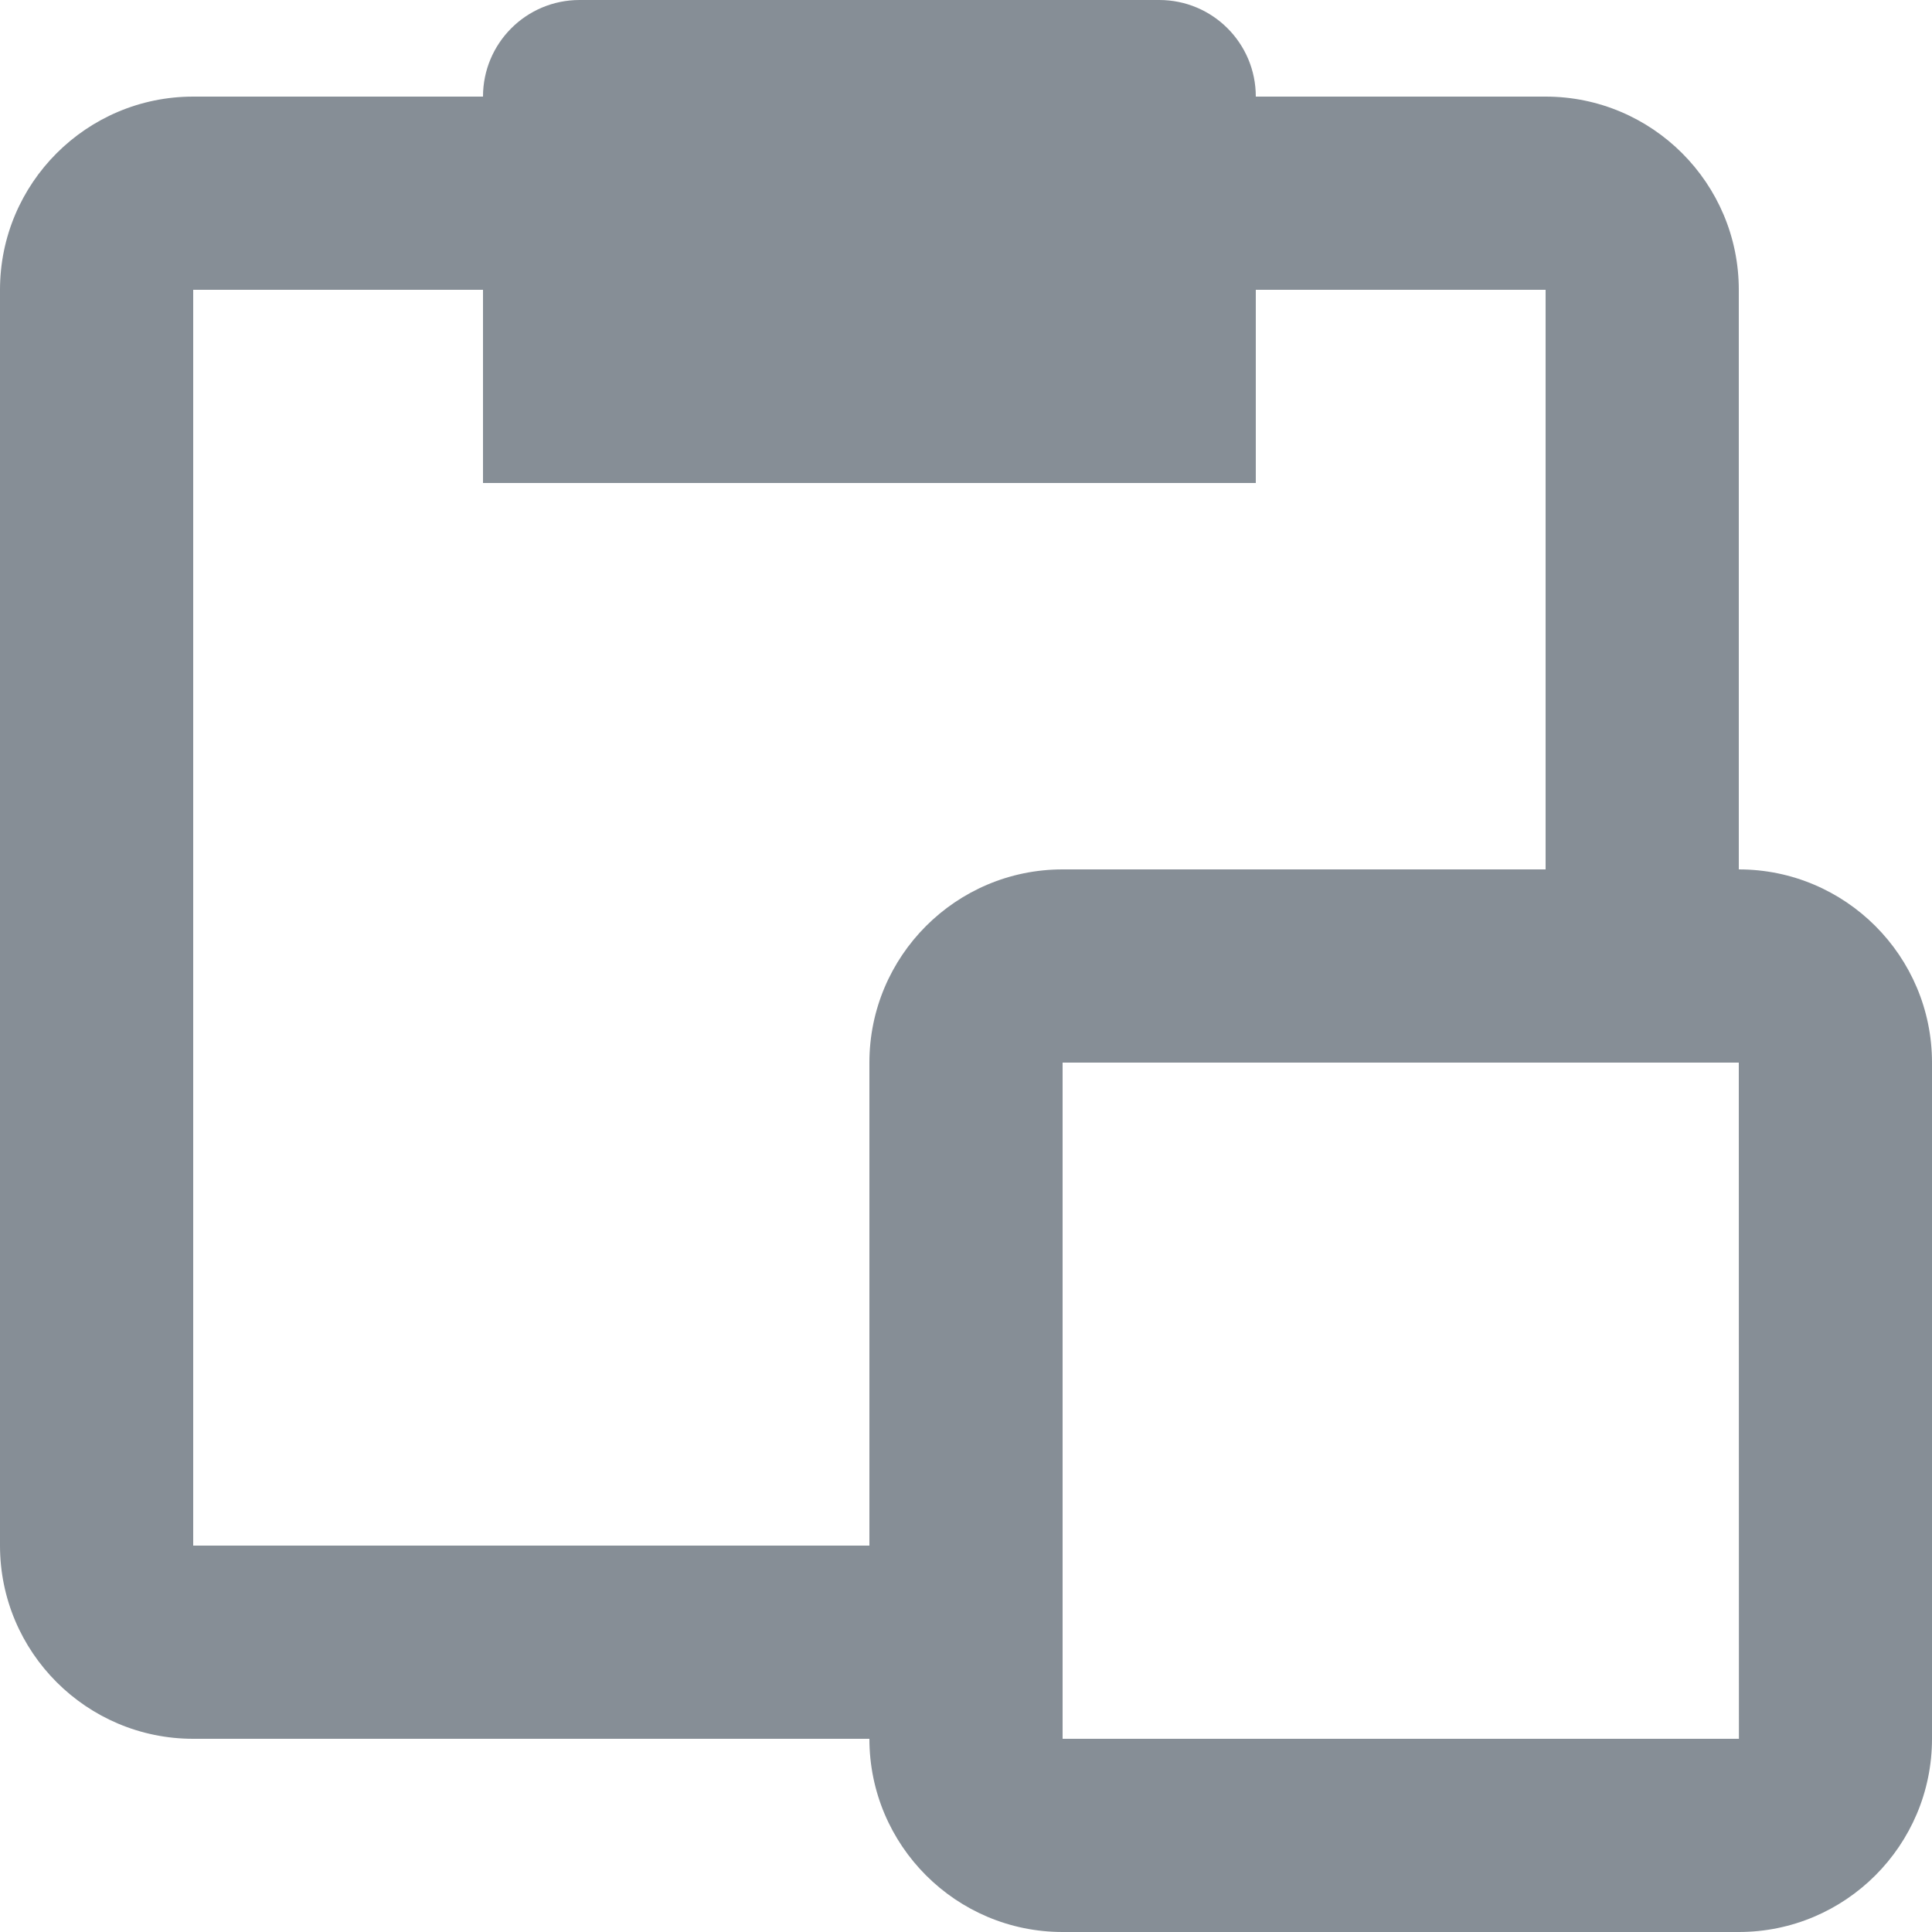
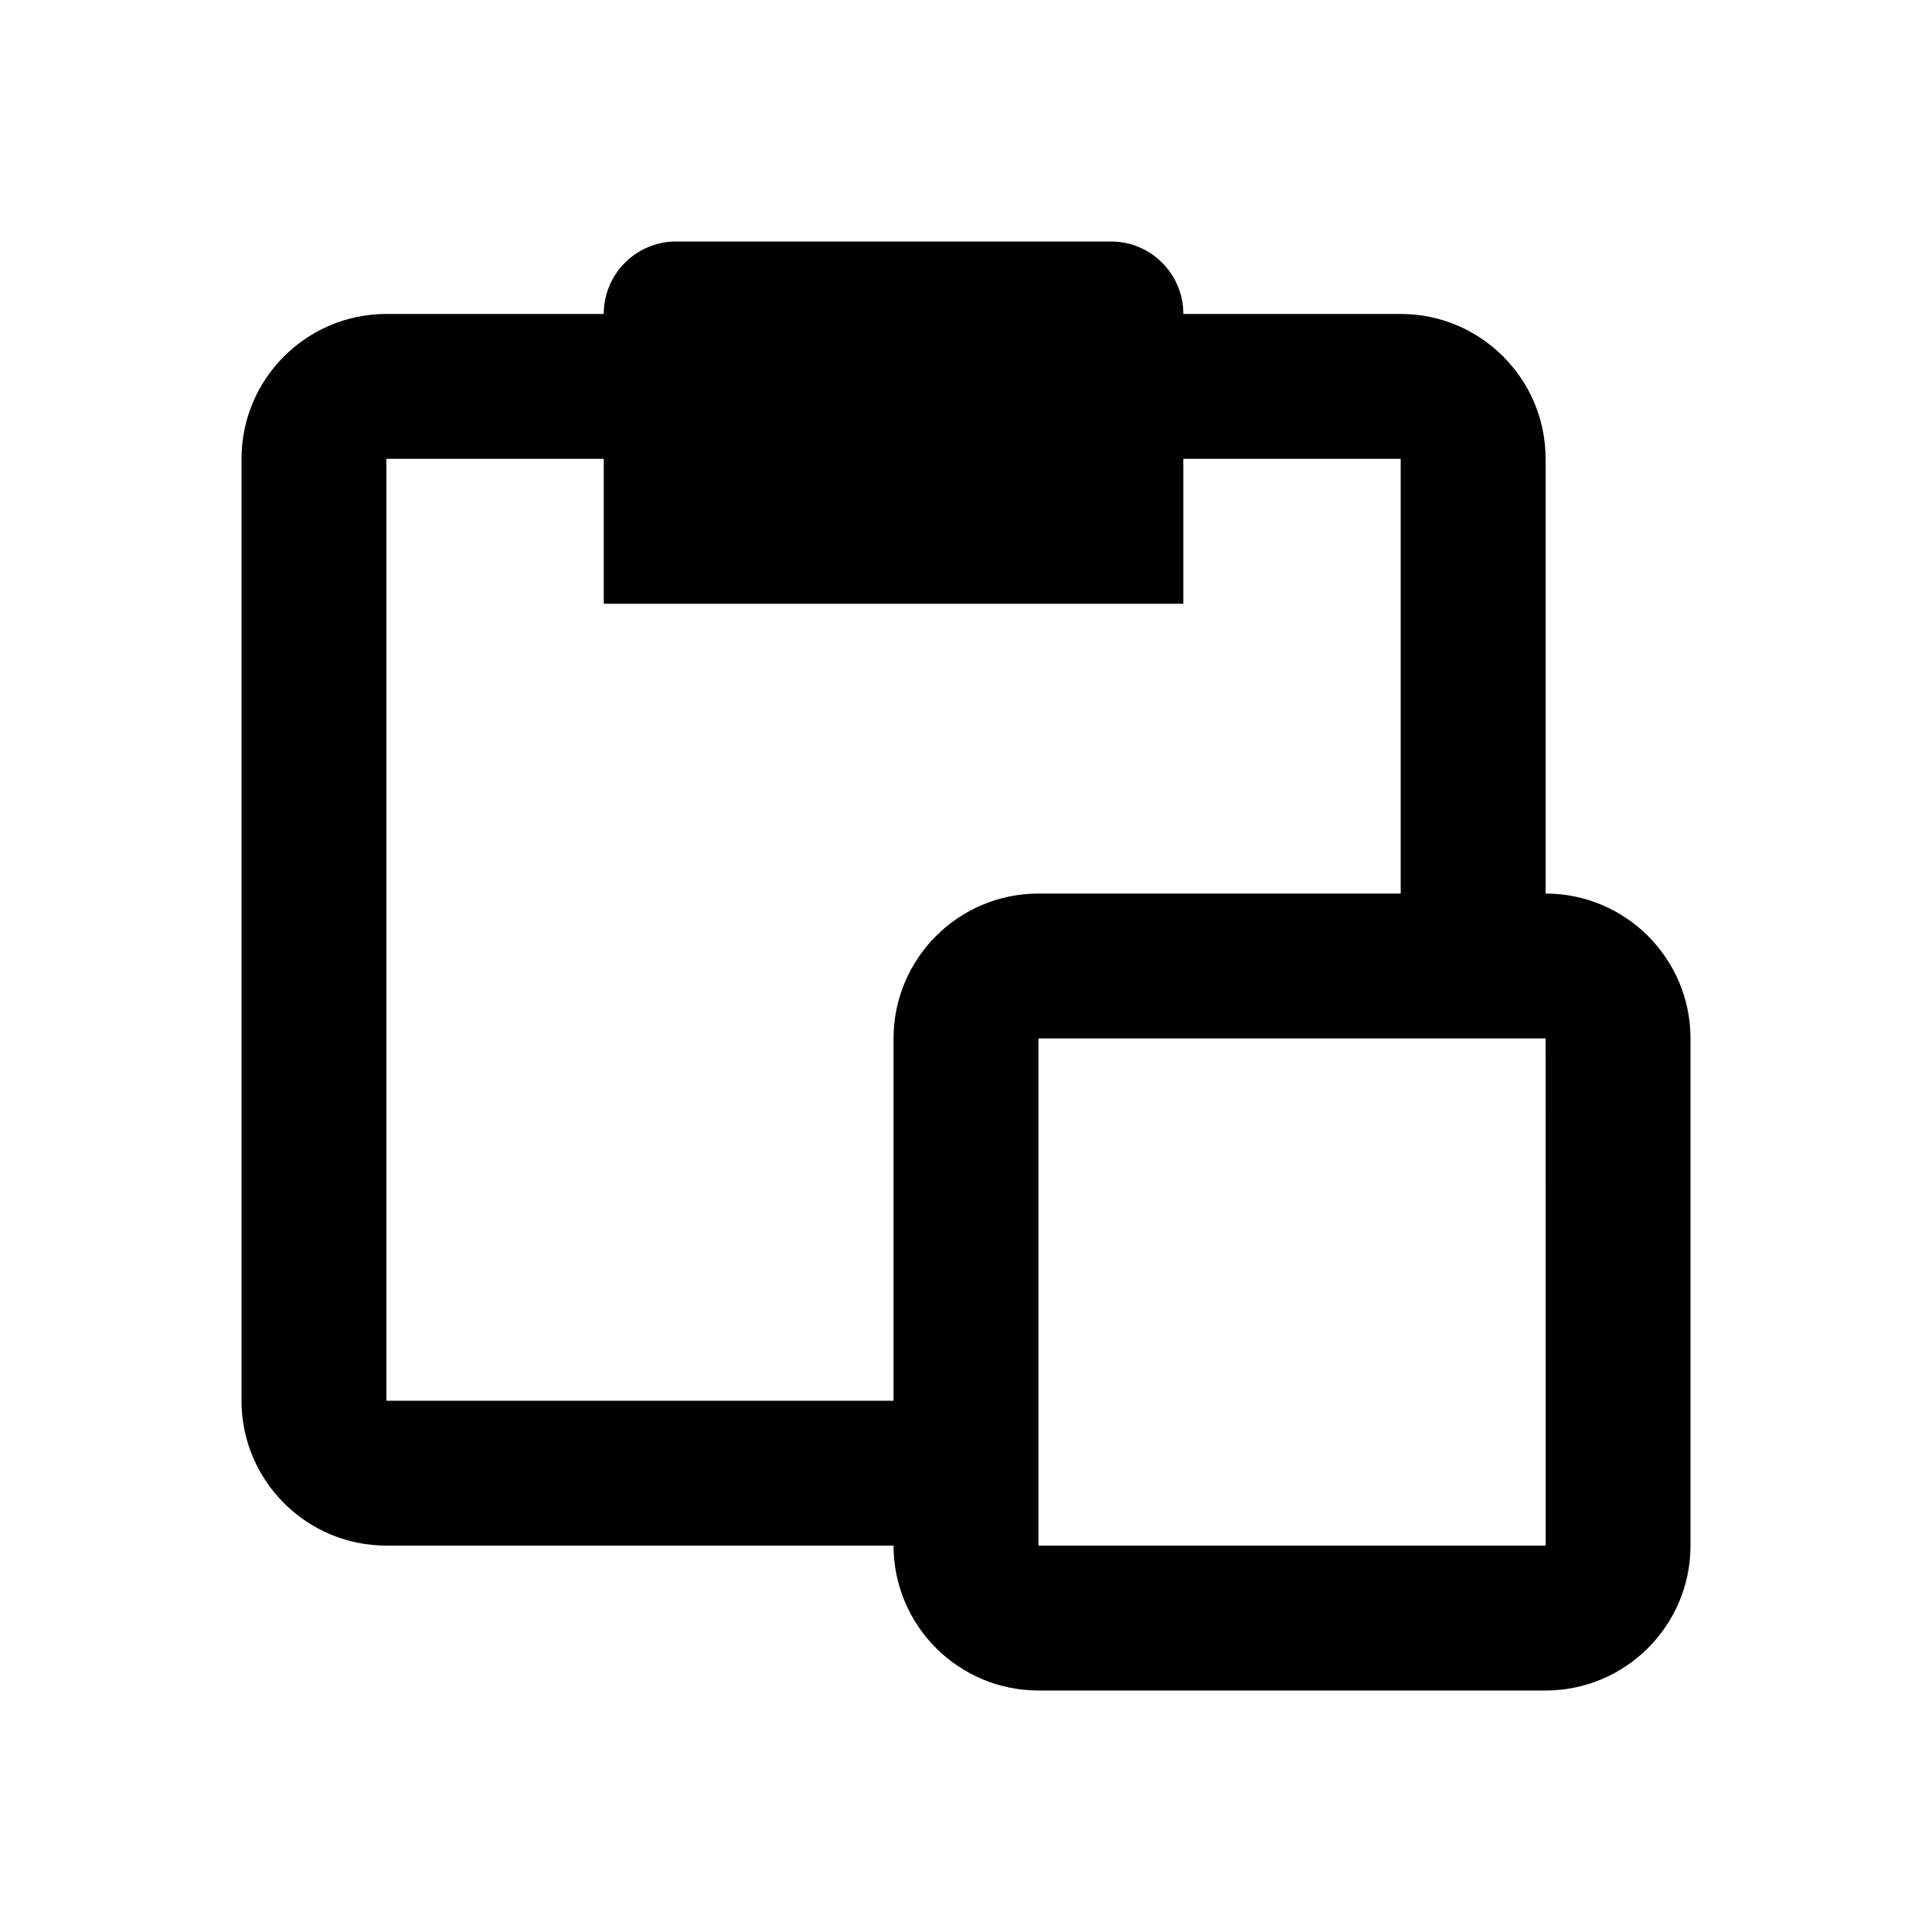
- <svg xmlns="http://www.w3.org/2000/svg" width="18" height="18" viewBox="0 0 18 18" fill="none">
-   <path d="M16.2 8.1V2.7C16.2 1.707 15.393 0.9 14.4 0.9H11.7C11.7 0.403 11.298 0 10.8 0H5.4C4.902 0 4.5 0.403 4.5 0.9H1.8C0.807 0.9 0 1.707 0 2.7V14.4C0 15.393 0.807 16.2 1.8 16.2H8.1C8.1 17.193 8.907 18 9.9 18H16.2C17.193 18 18 17.193 18 16.2V9.9C18 8.907 17.193 8.1 16.2 8.1ZM8.1 9.9V14.4H1.8V2.7H4.5V4.5H11.7V2.7H14.4V8.1H9.9C8.907 8.1 8.1 8.907 8.1 9.9ZM9.9 16.2V9.9H16.2L16.201 16.2H9.9Z" fill="#868E96" />
+ <svg xmlns="http://www.w3.org/2000/svg" width="24" height="24" viewBox="0 0 24 24" fill="none">
+   <path d="M19.2 11.1V5.7C19.2 4.707 18.393 3.9 17.4 3.9H14.7C14.7 3.403 14.298 3 13.8 3H8.4C7.902 3 7.5 3.403 7.5 3.9H4.8C3.807 3.9 3 4.707 3 5.7V17.4C3 18.393 3.807 19.2 4.8 19.2H11.1C11.1 20.193 11.907 21 12.9 21H19.2C20.193 21 21 20.193 21 19.2V12.9C21 11.907 20.193 11.1 19.2 11.1ZM11.1 12.9V17.4H4.8V5.7H7.5V7.5H14.7V5.7H17.4V11.1H12.9C11.907 11.1 11.1 11.907 11.1 12.9ZM12.9 19.2V12.9H19.2L19.201 19.2H12.9Z" fill="black" />
</svg>
